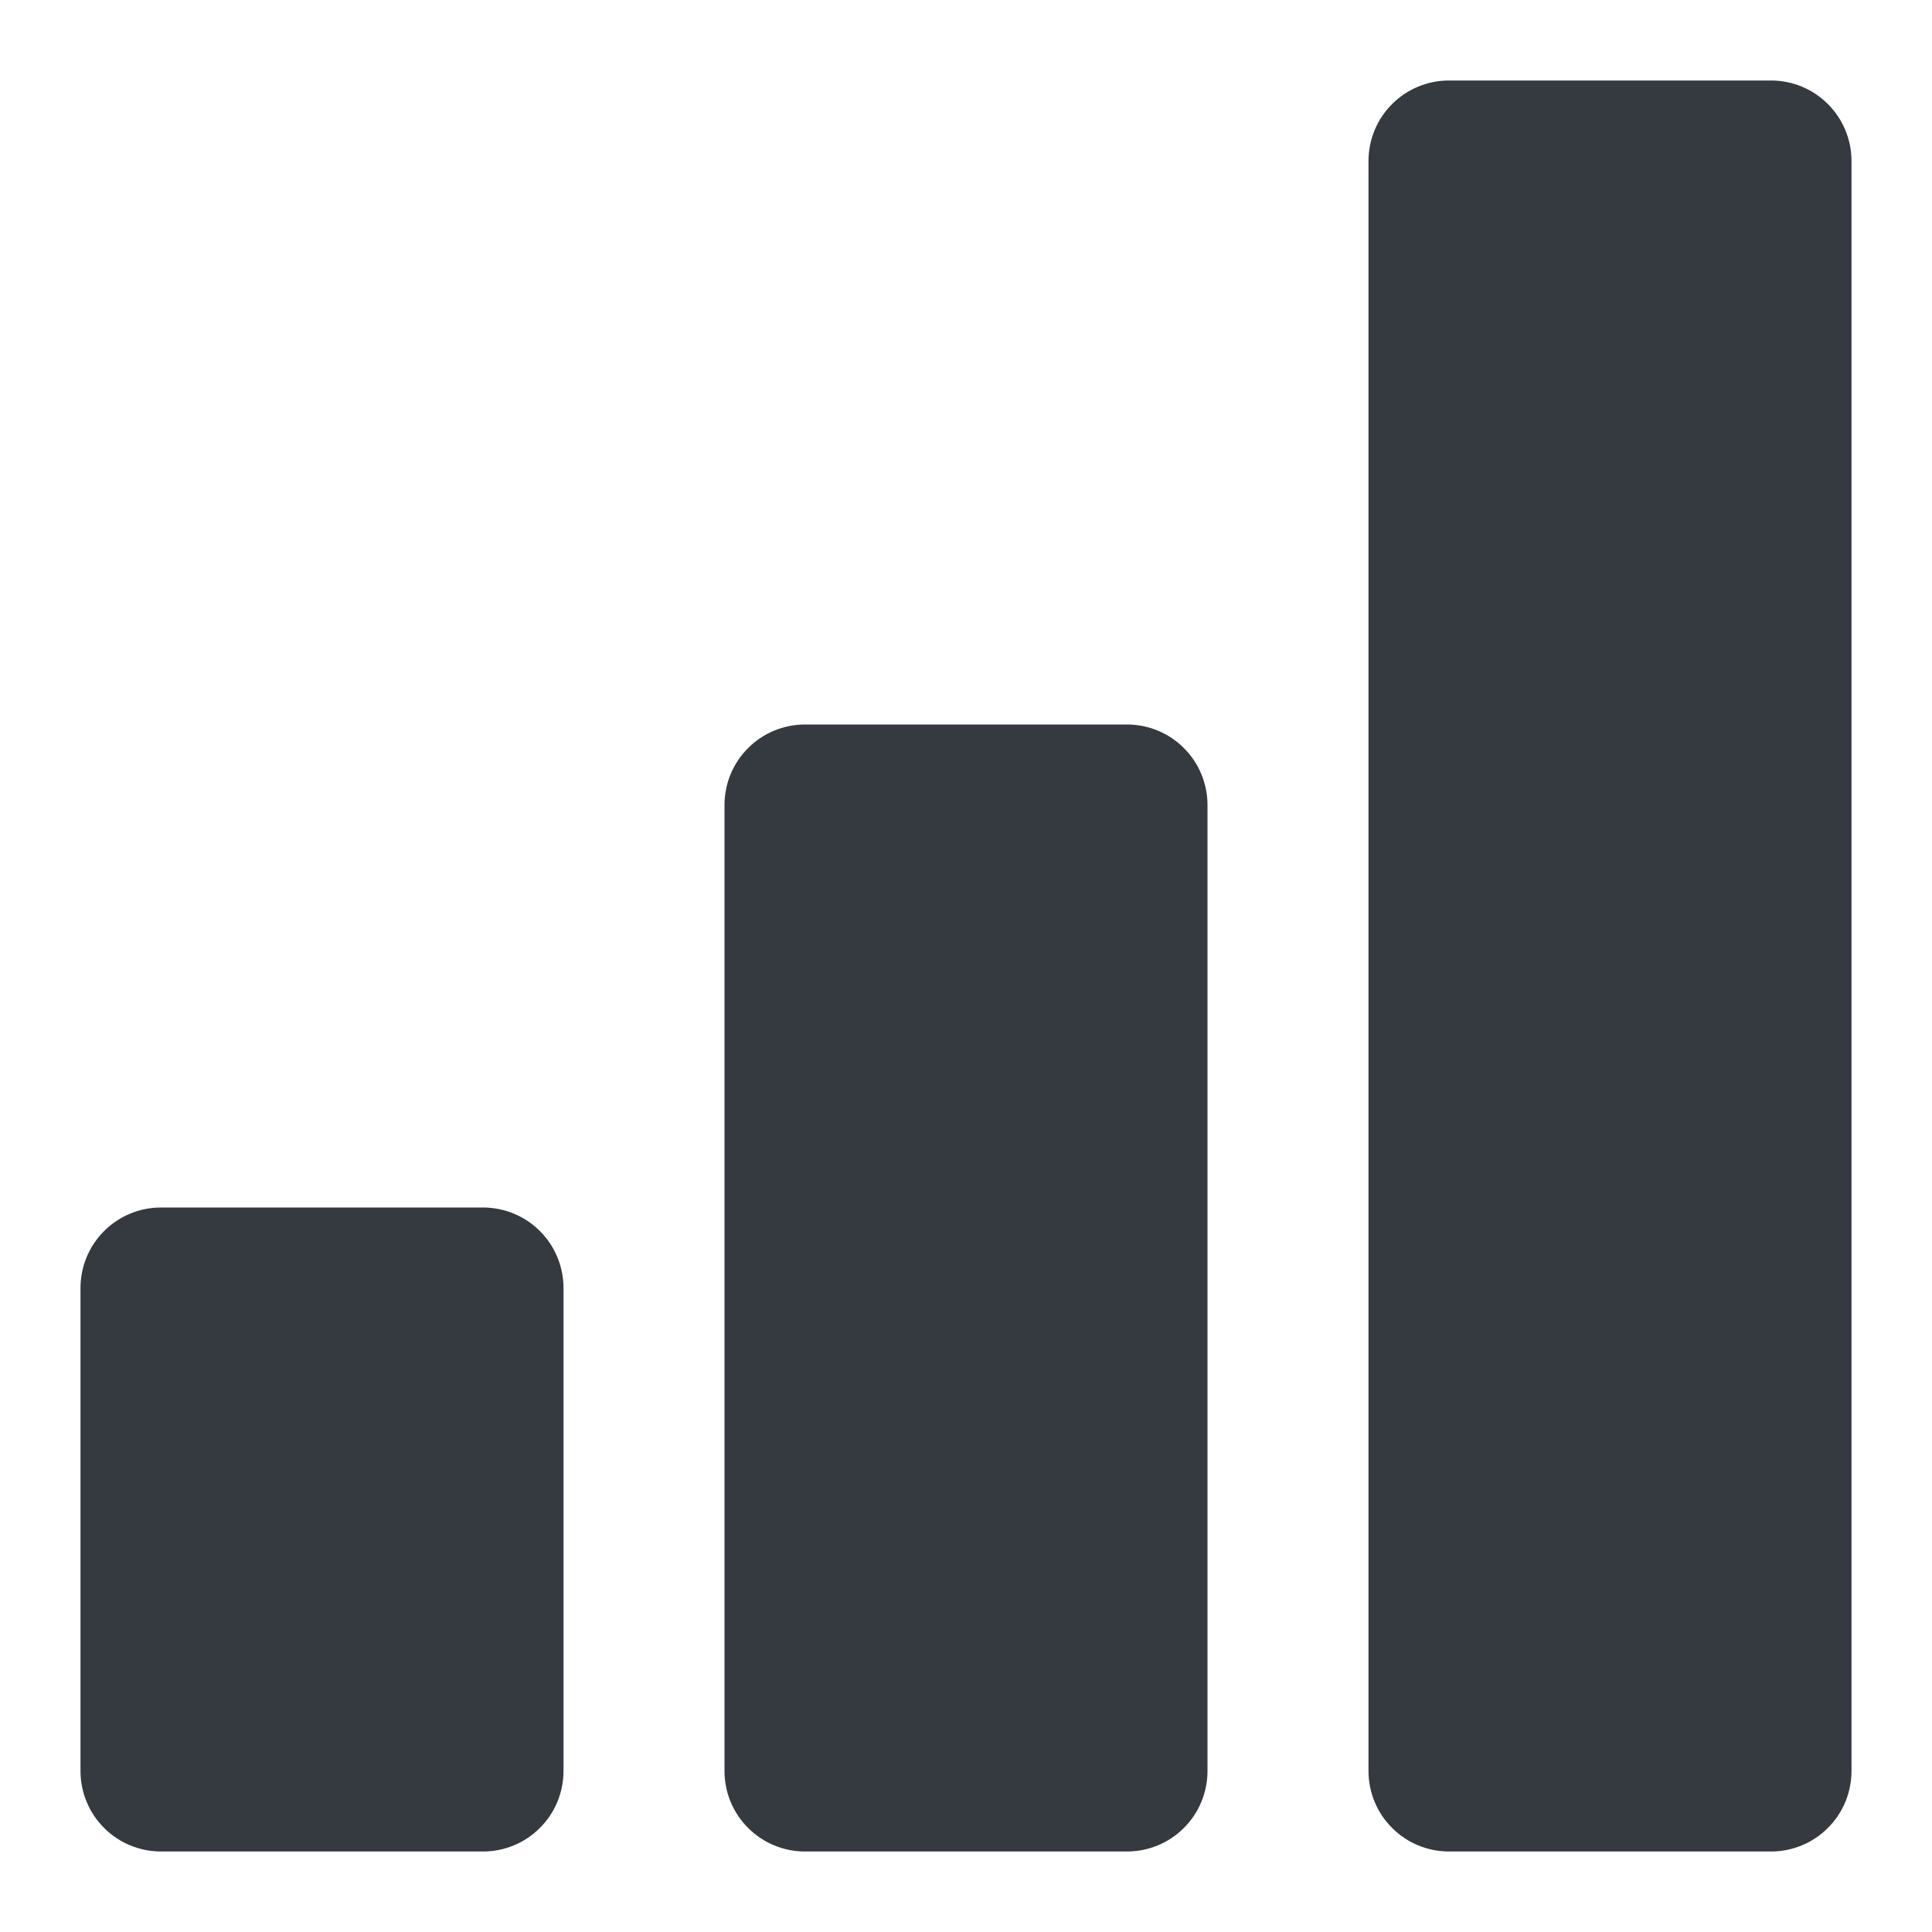
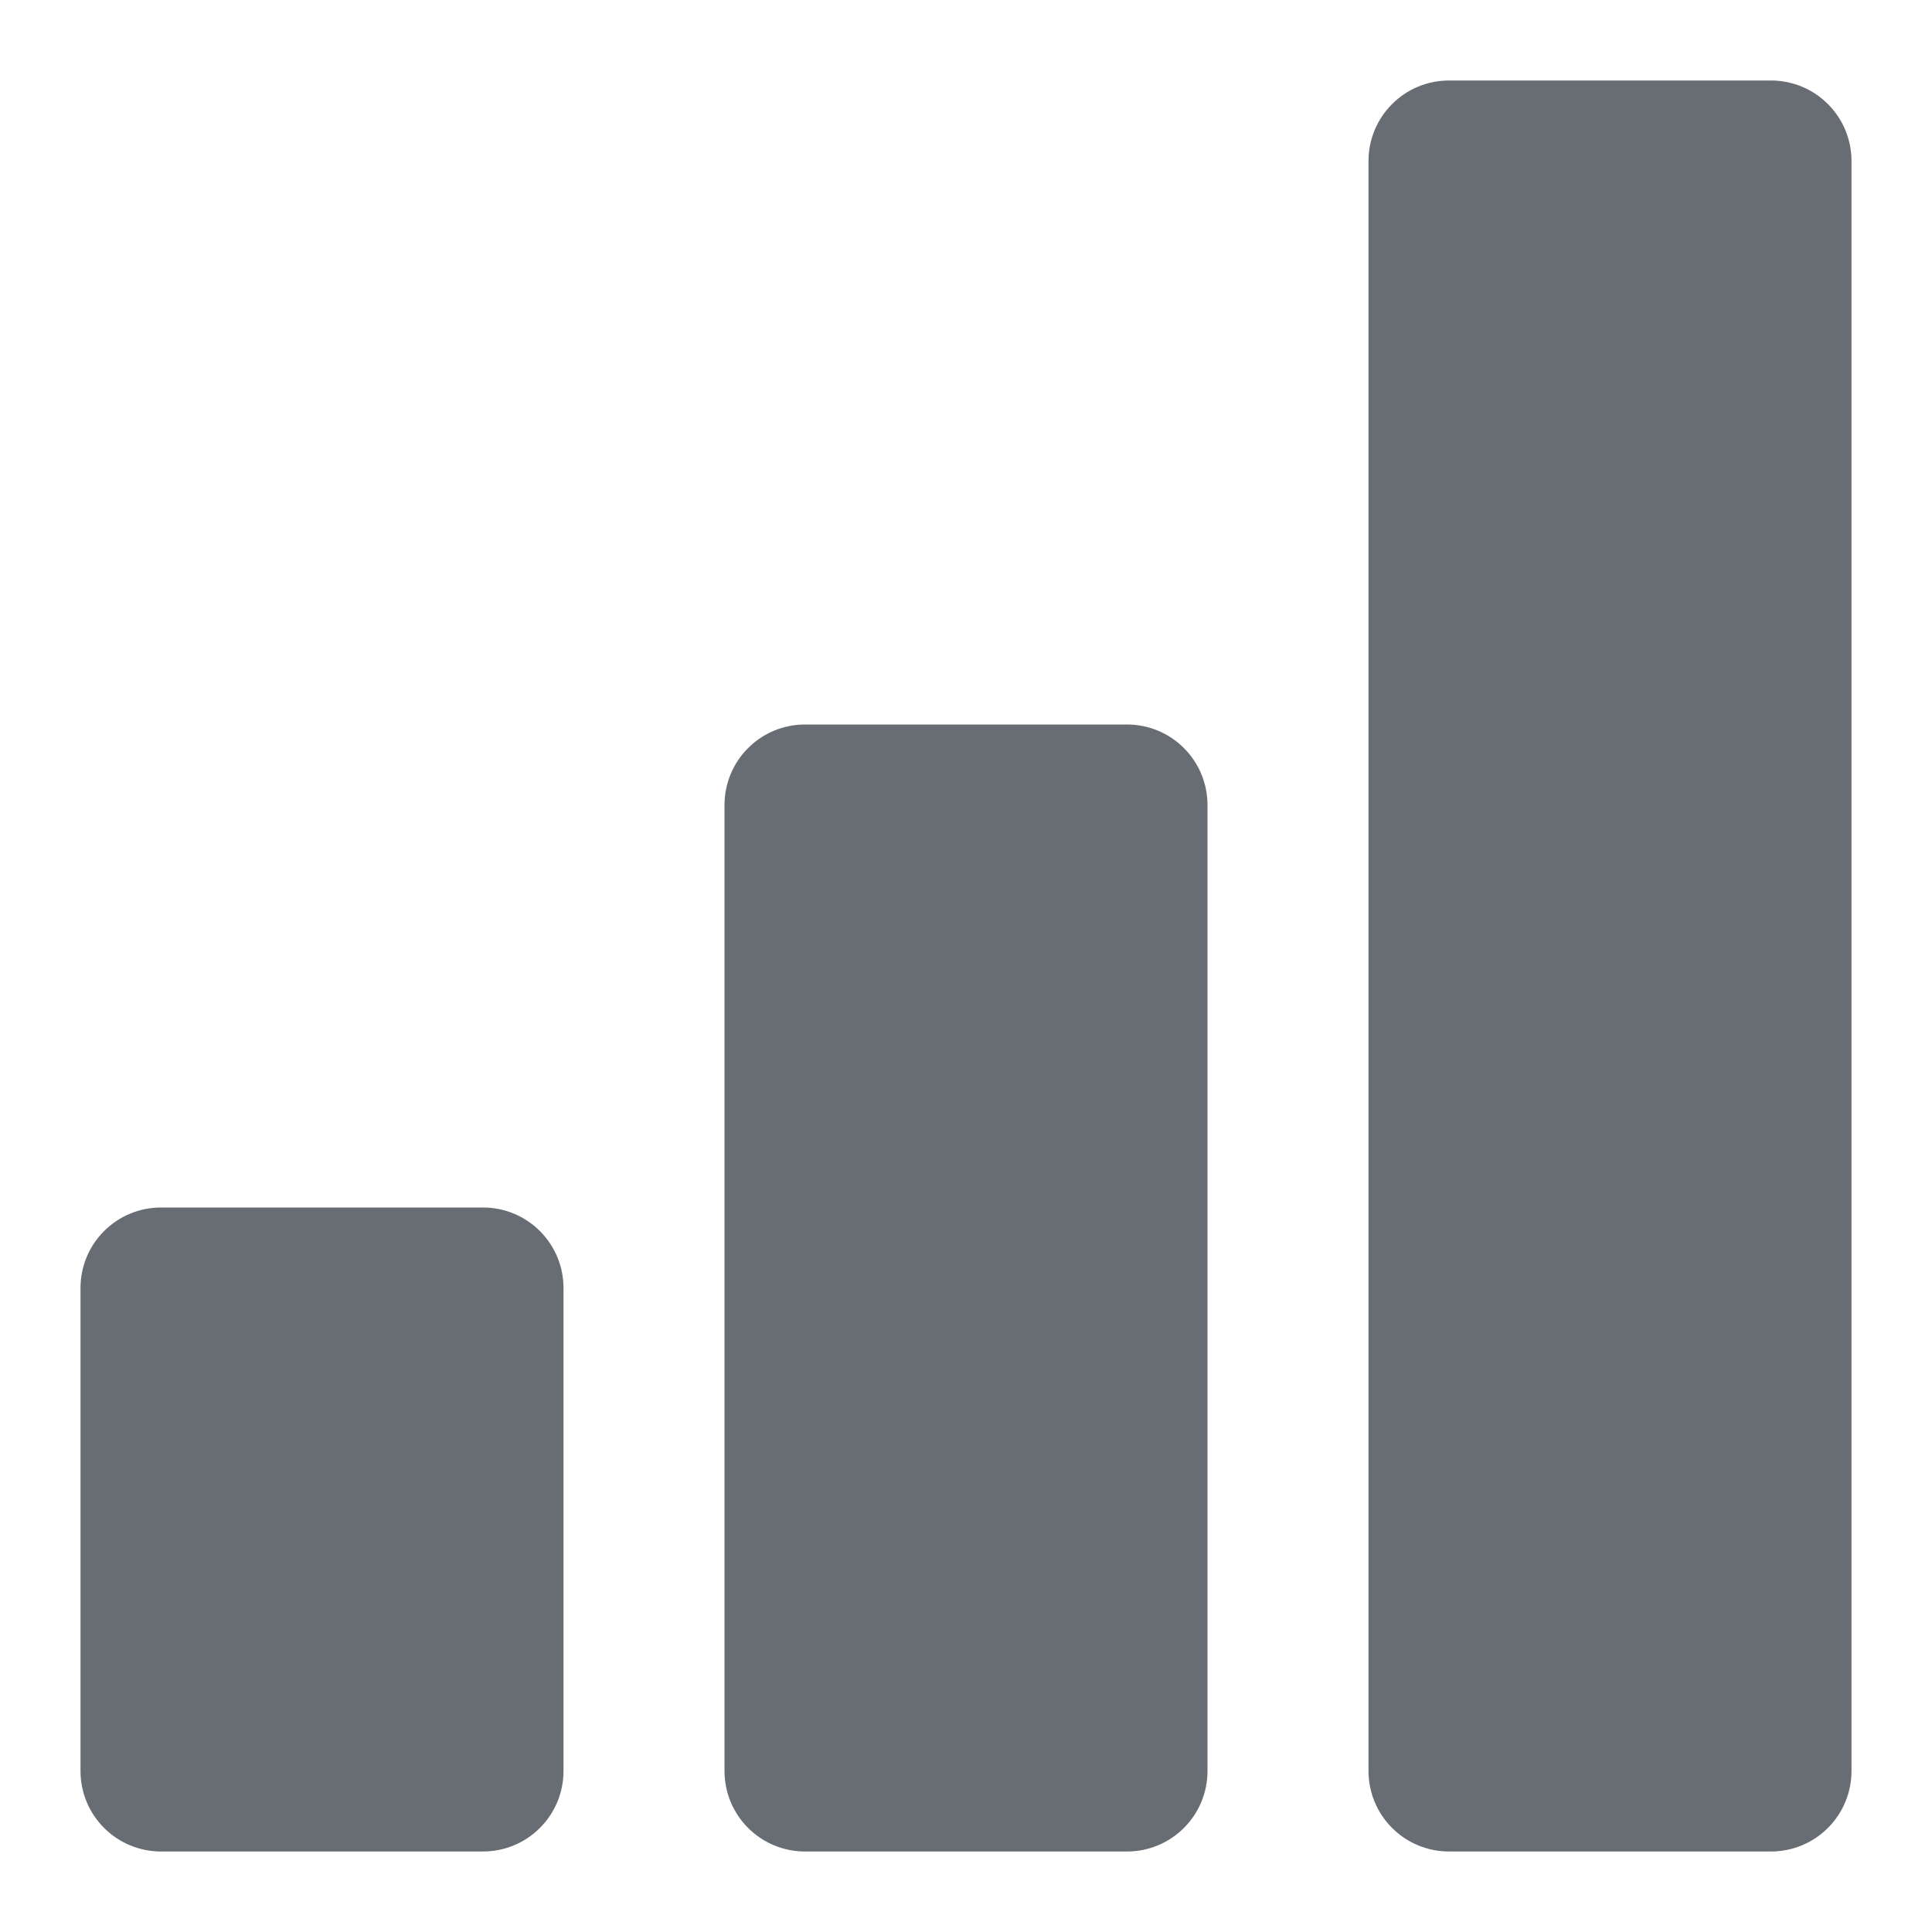
<svg xmlns="http://www.w3.org/2000/svg" width="24" height="24" viewBox="0 0 24 24" fill="none">
-   <path d="M6 23H2C1.735 23 1.48 22.895 1.293 22.707C1.105 22.52 1 22.265 1 22V16C1 15.735 1.105 15.48 1.293 15.293C1.48 15.105 1.735 15 2 15H6C6.265 15 6.52 15.105 6.707 15.293C6.895 15.48 7 15.735 7 16V22C7 22.265 6.895 22.52 6.707 22.707C6.52 22.895 6.265 23 6 23Z" fill="#343a3f" />
-   <path d="M14 23H10C9.735 23 9.48 22.895 9.293 22.707C9.105 22.52 9 22.265 9 22V10C9 9.735 9.105 9.48 9.293 9.293C9.48 9.105 9.735 9 10 9H14C14.265 9 14.52 9.105 14.707 9.293C14.895 9.48 15 9.735 15 10V22C15 22.265 14.895 22.52 14.707 22.707C14.52 22.895 14.265 23 14 23Z" fill="#343a3f" />
-   <path d="M22 23H18C17.735 23 17.48 22.895 17.293 22.707C17.105 22.52 17 22.265 17 22V2C17 1.735 17.105 1.48 17.293 1.293C17.48 1.105 17.735 1 18 1H22C22.265 1 22.52 1.105 22.707 1.293C22.895 1.48 23 1.735 23 2V22C23 22.265 22.895 22.52 22.707 22.707C22.52 22.895 22.265 23 22 23Z" fill="#343a3f" />
+   <path d="M6 23H2C1.735 23 1.48 22.895 1.293 22.707C1.105 22.52 1 22.265 1 22V16C1 15.735 1.105 15.48 1.293 15.293C1.48 15.105 1.735 15 2 15H6C6.265 15 6.52 15.105 6.707 15.293C6.895 15.48 7 15.735 7 16V22C7 22.265 6.895 22.52 6.707 22.707C6.52 22.895 6.265 23 6 23Z" fill="#686C73" />
+   <path d="M14 23H10C9.735 23 9.48 22.895 9.293 22.707C9.105 22.52 9 22.265 9 22V10C9 9.735 9.105 9.48 9.293 9.293C9.48 9.105 9.735 9 10 9H14C14.265 9 14.52 9.105 14.707 9.293C14.895 9.48 15 9.735 15 10V22C15 22.265 14.895 22.52 14.707 22.707C14.52 22.895 14.265 23 14 23Z" fill="#686C73" />
+   <path d="M22 23H18C17.735 23 17.48 22.895 17.293 22.707C17.105 22.52 17 22.265 17 22V2C17 1.735 17.105 1.48 17.293 1.293C17.48 1.105 17.735 1 18 1H22C22.265 1 22.52 1.105 22.707 1.293C22.895 1.48 23 1.735 23 2V22C23 22.265 22.895 22.52 22.707 22.707C22.52 22.895 22.265 23 22 23Z" fill="#686C73" />
</svg>
